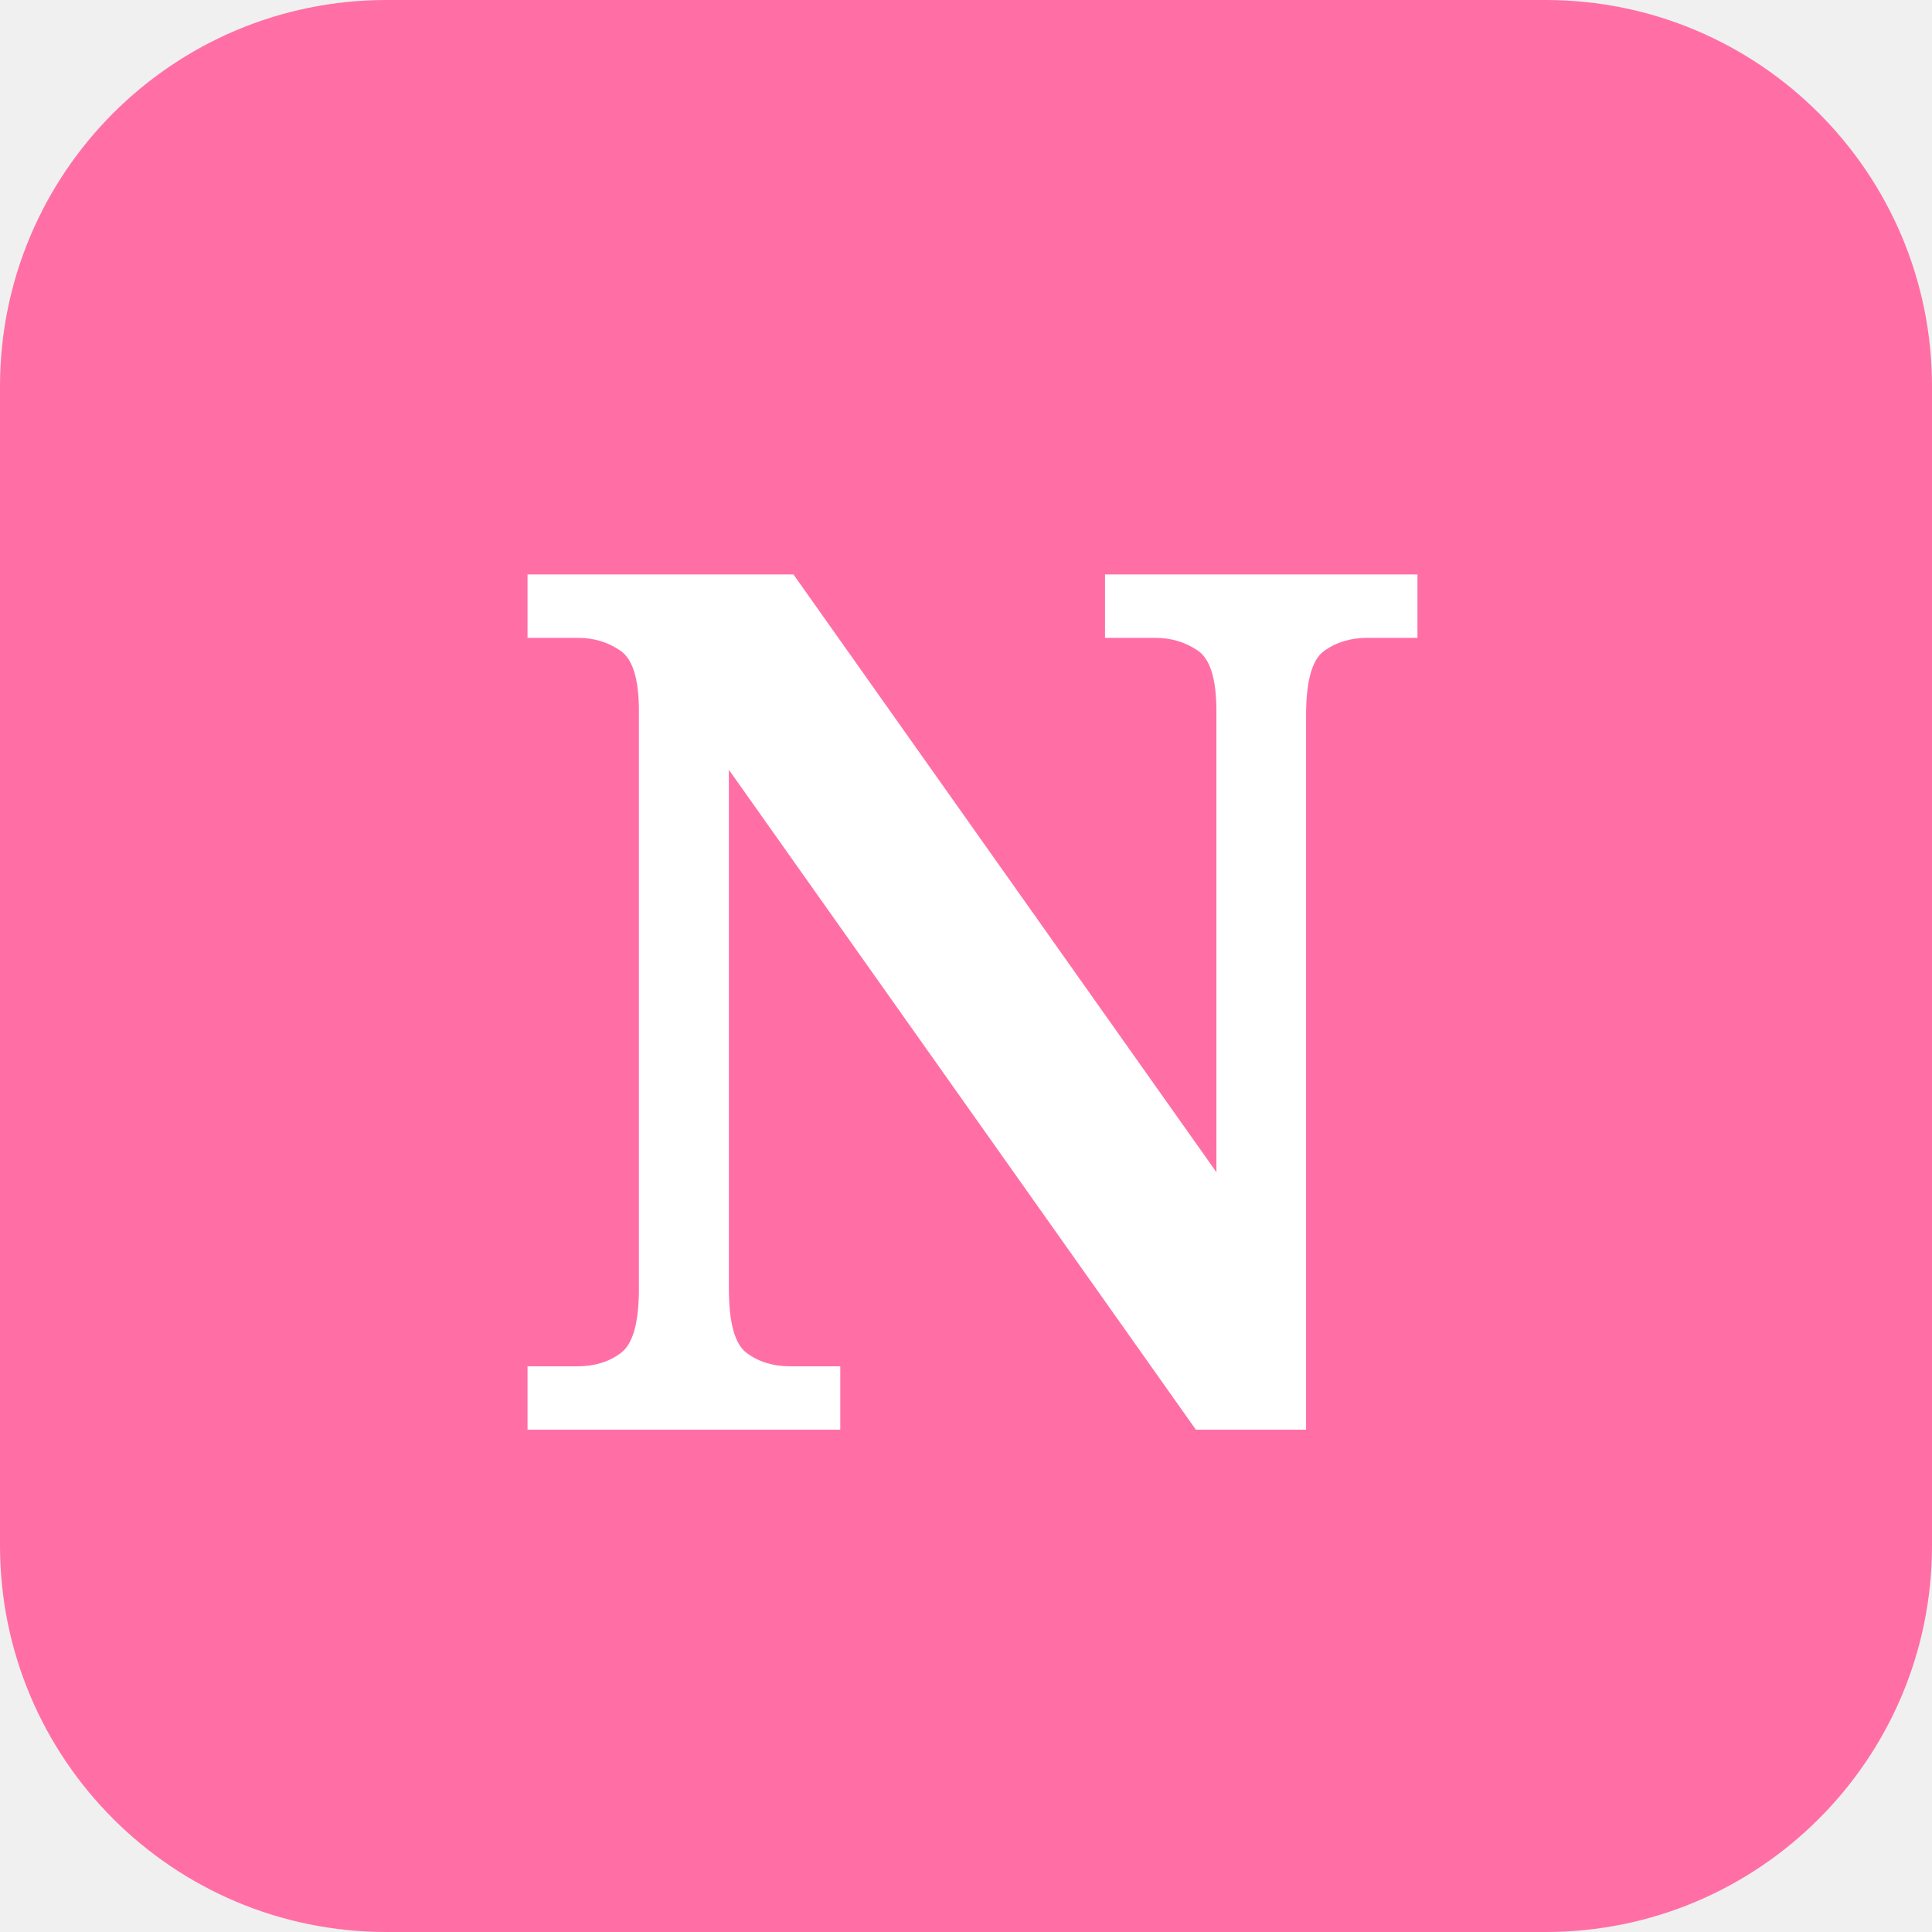
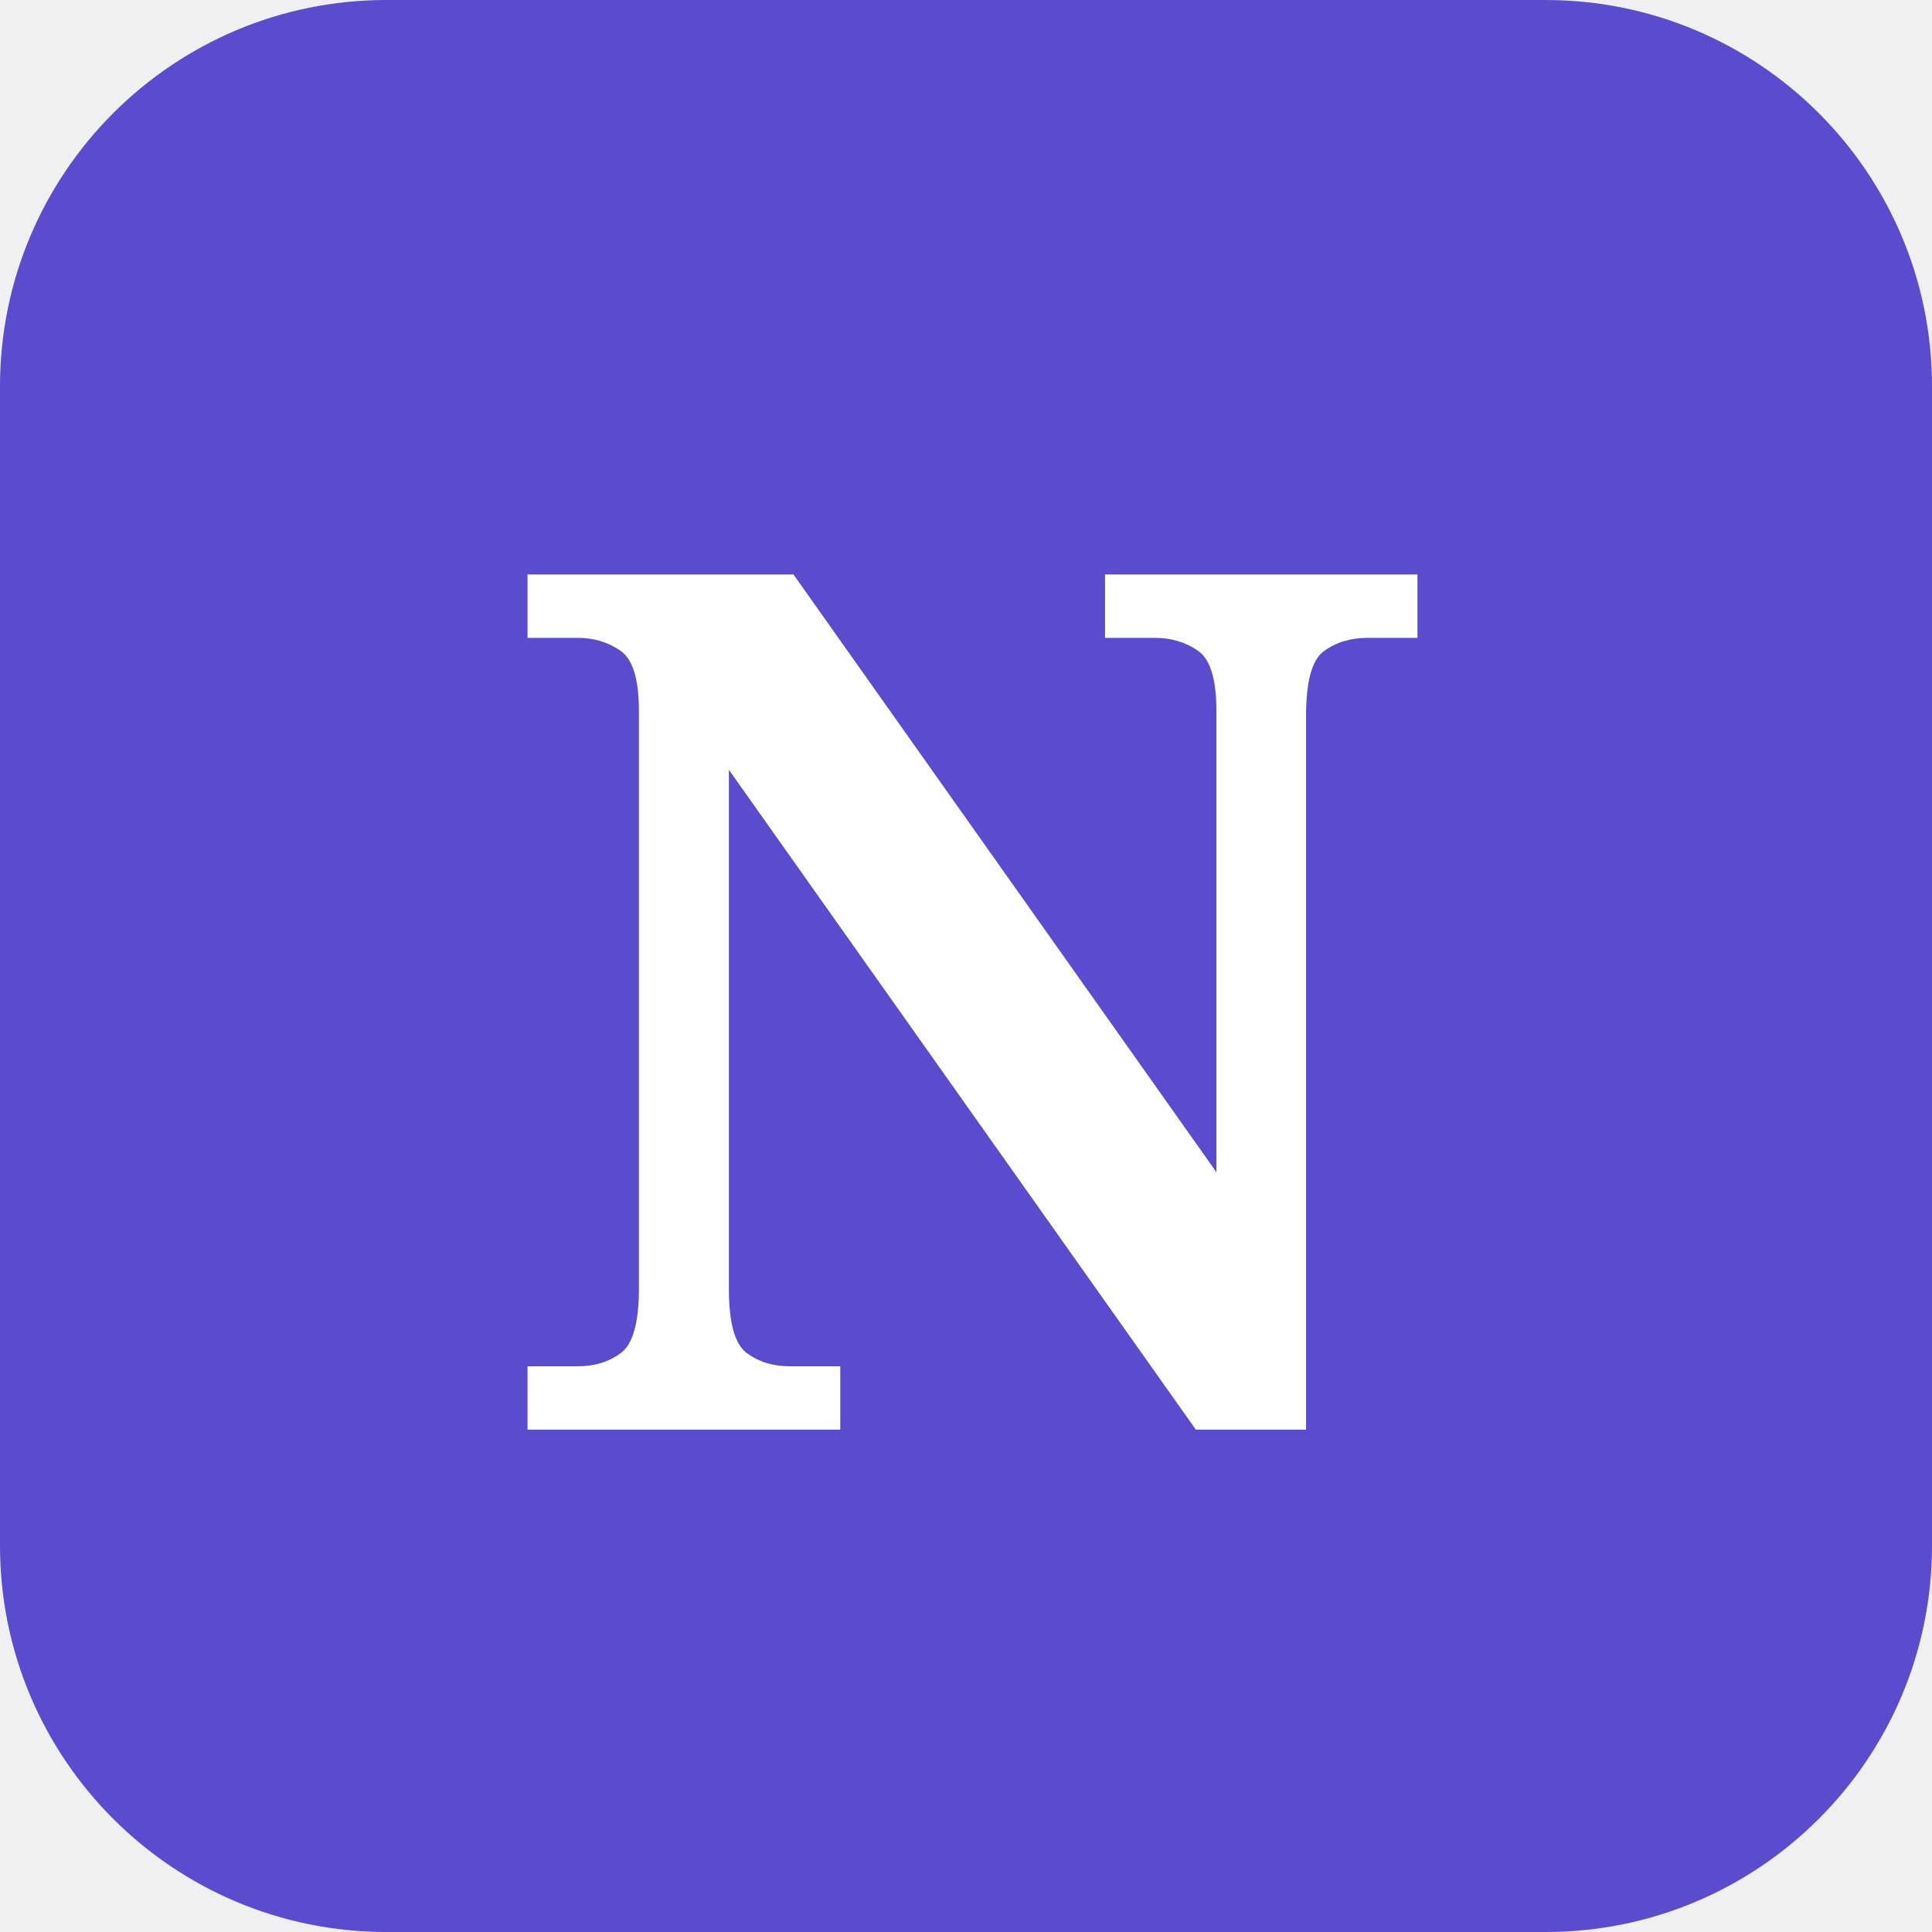
<svg xmlns="http://www.w3.org/2000/svg" viewBox="0 0 100 100">
-   <rect width="100" height="100" rx="20" fill="#ff6fa5" />
+   <rect width="100" height="100" rx="20" fill="#5b4bce" />
  <text x="50" y="74" text-anchor="middle" font-size="62" fill="#ffffff" font-family="Georgia, serif" font-weight="bold">N</text>
</svg>
